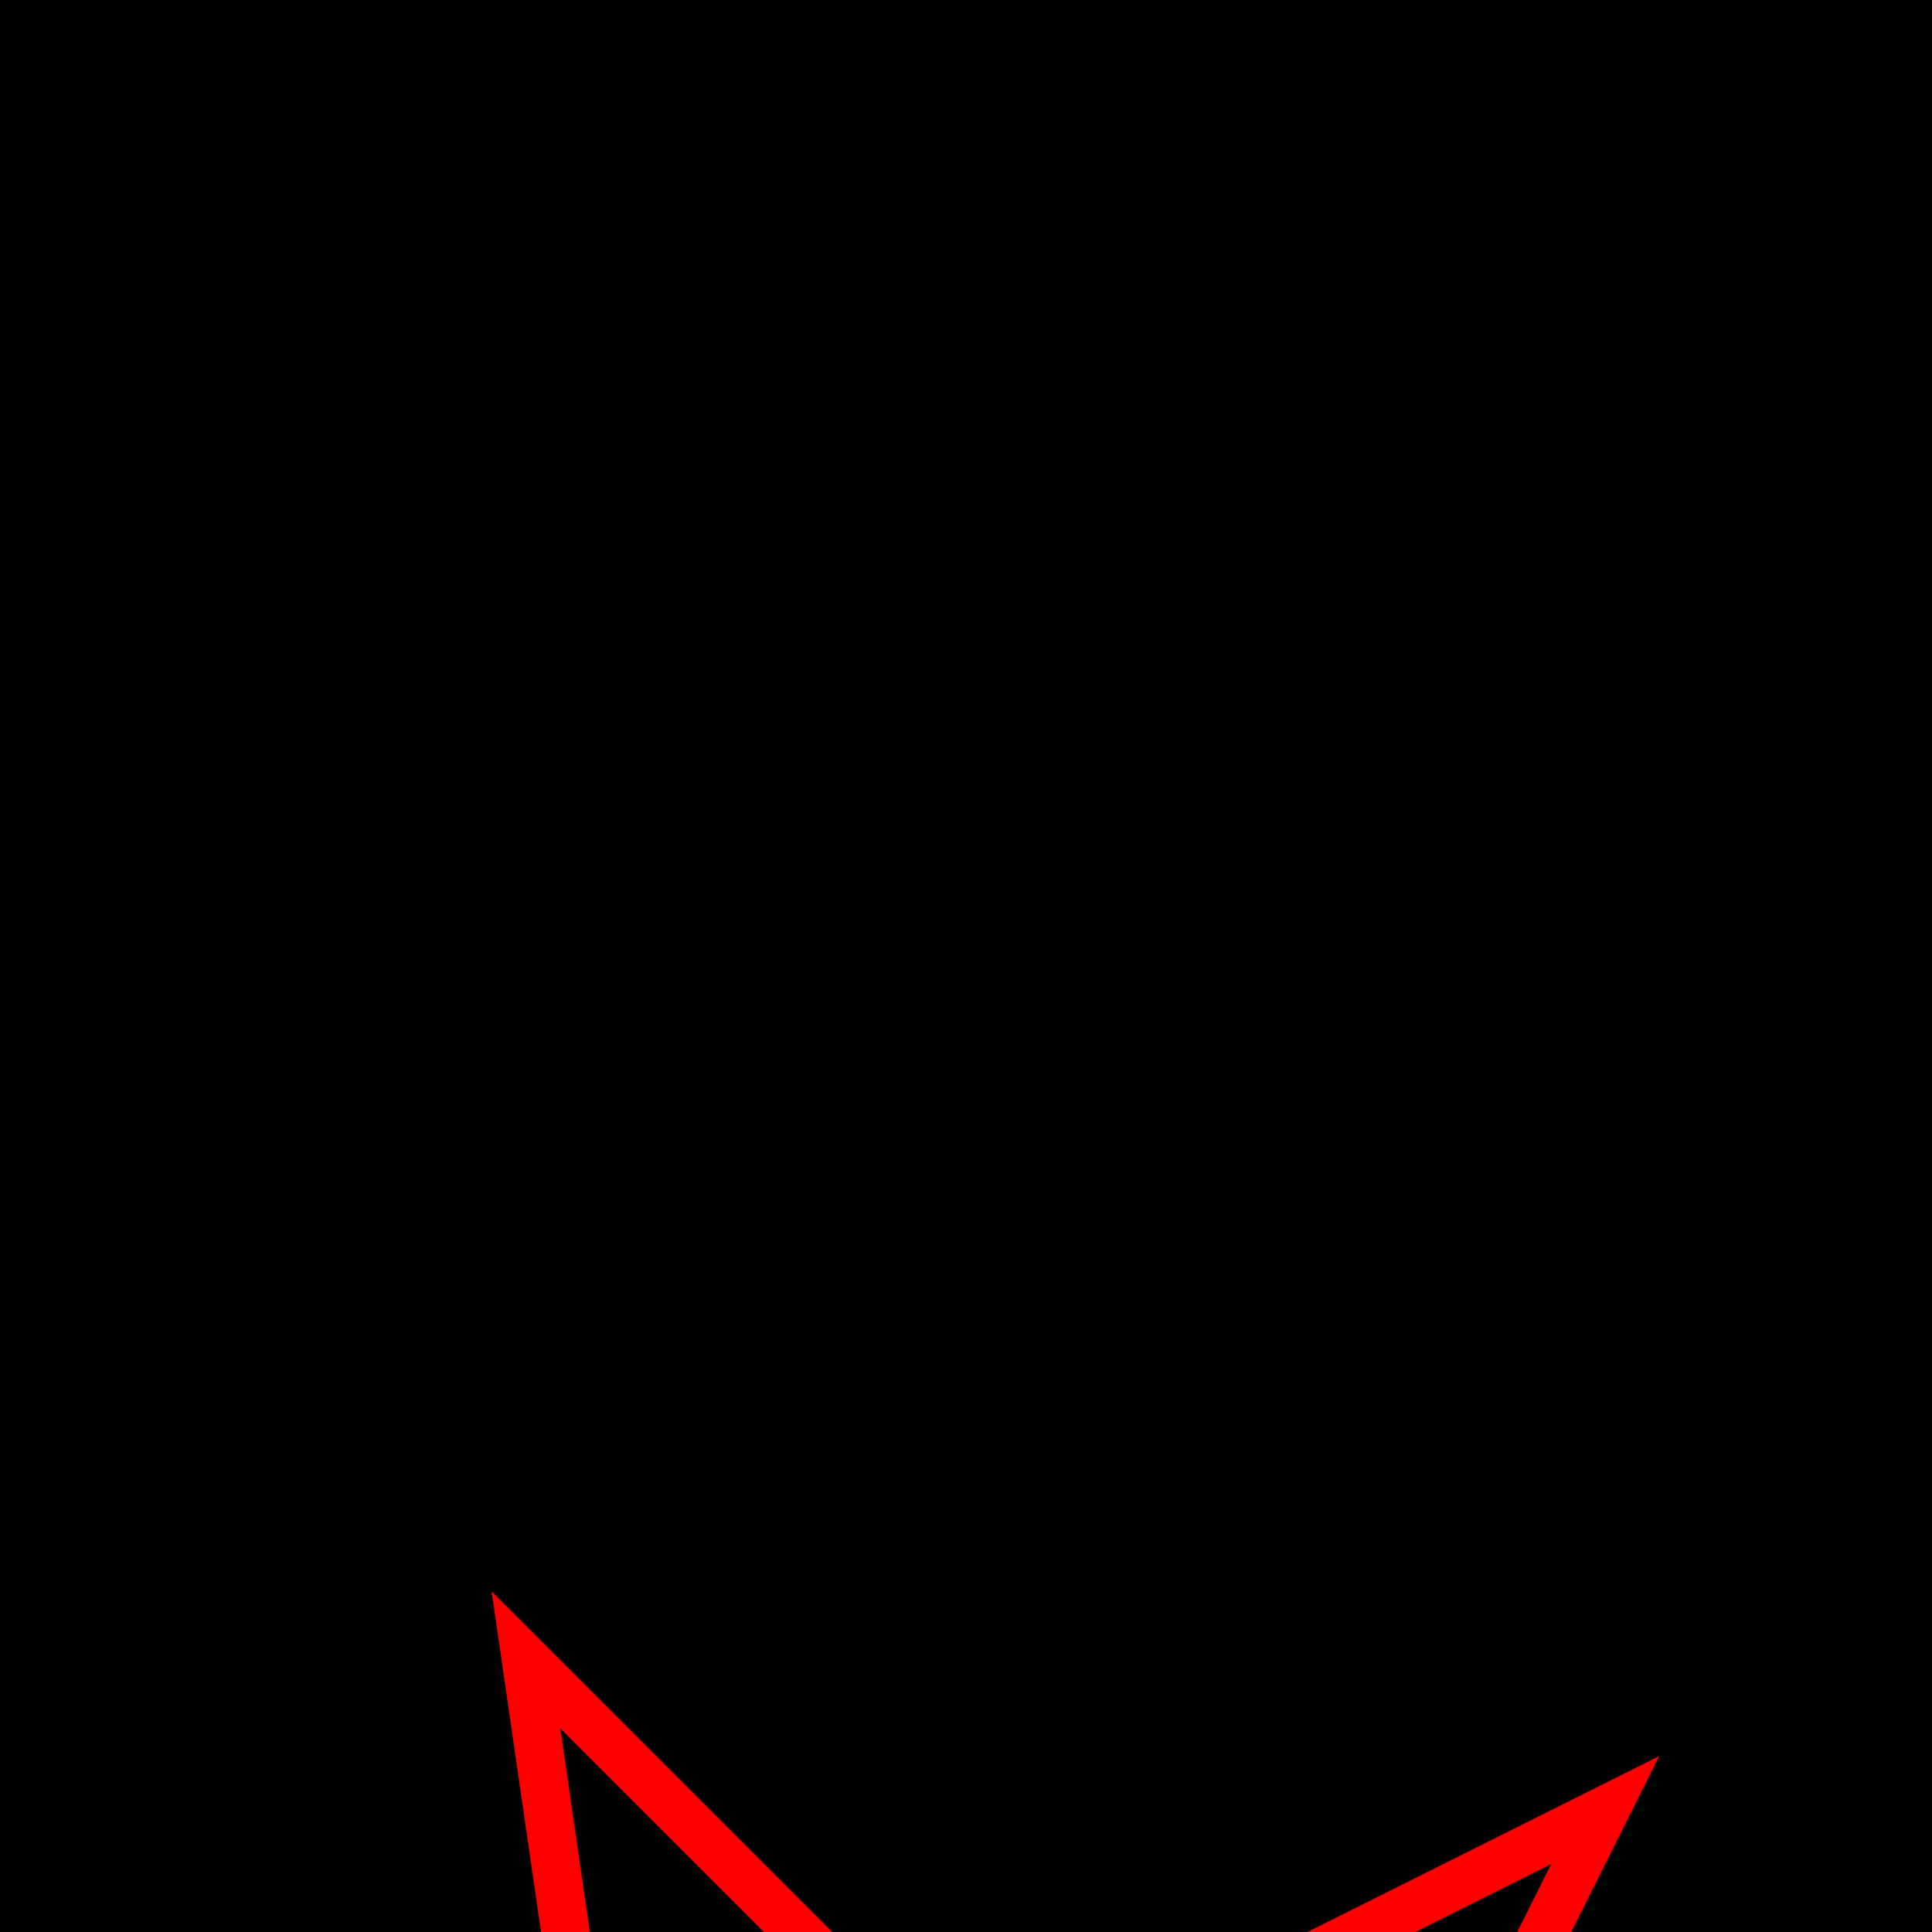
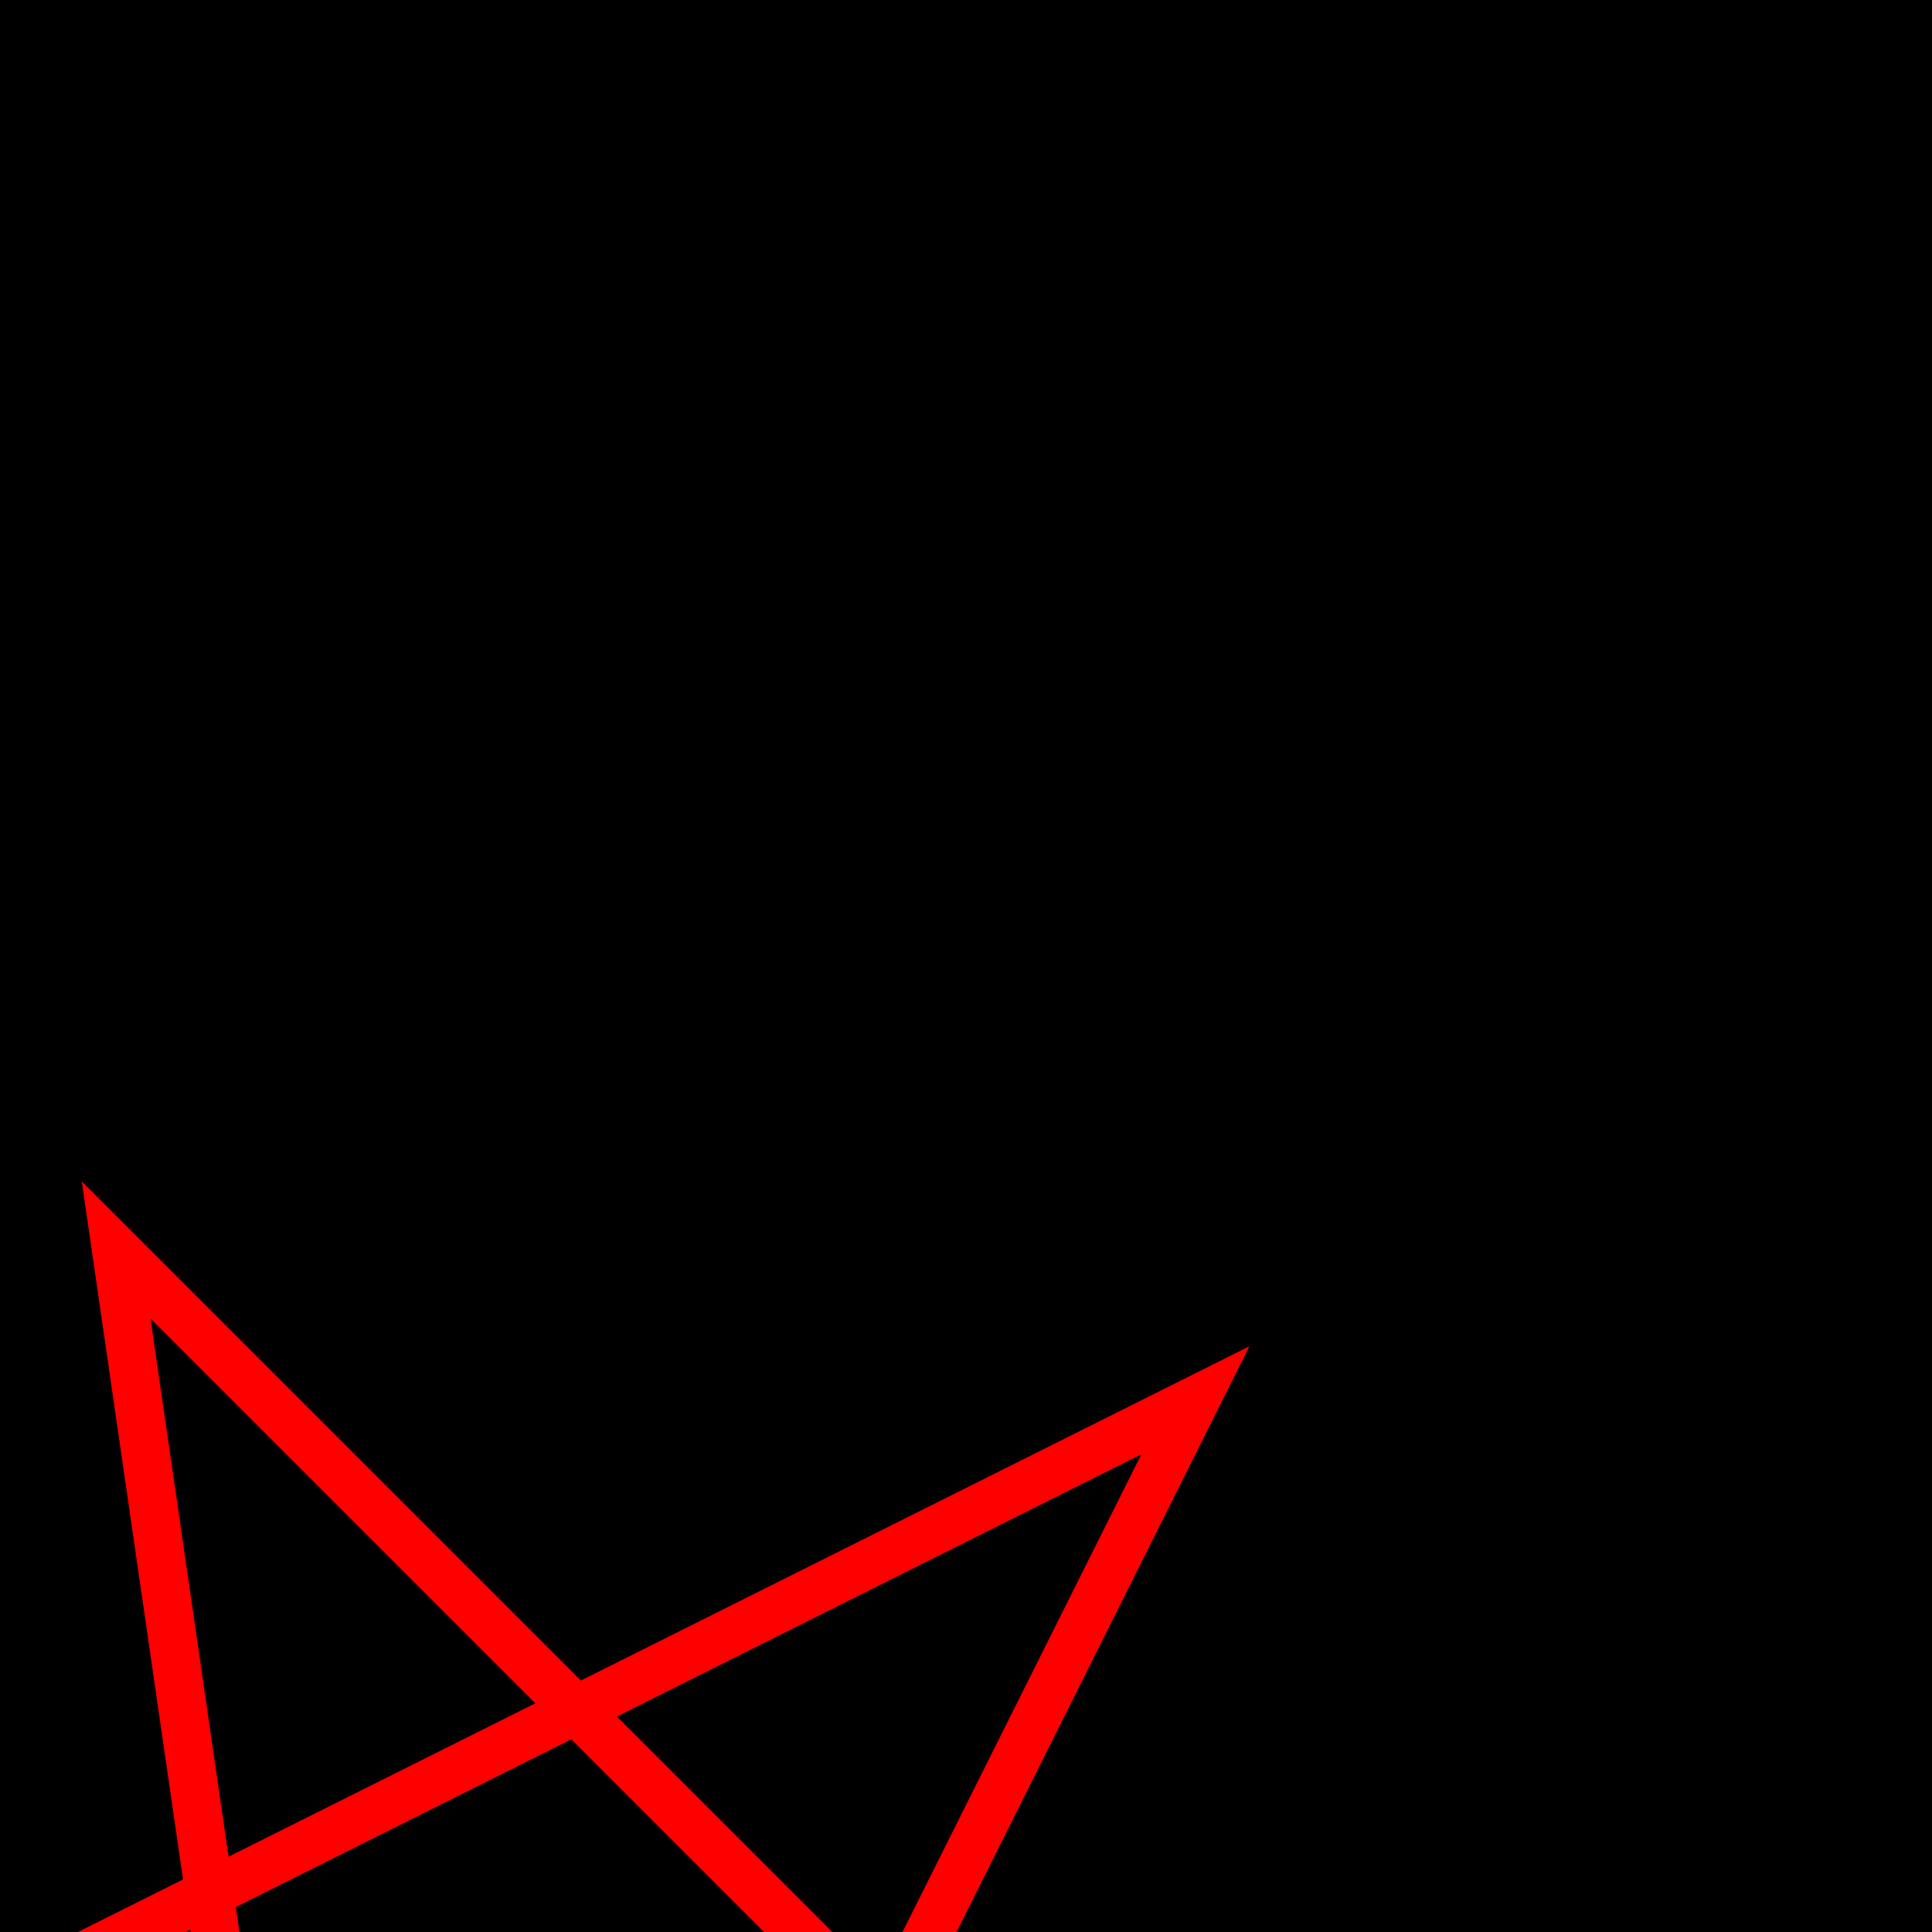
<svg xmlns="http://www.w3.org/2000/svg" width="200" height="200" viewbox="0 0 200 200">
  <rect fill="black" x="0" y="0" width="200" height="200" />
-   <polygon points="100,10 40,190 190,78 10,78 160,190" transform="rotate(45) translate(150,5)" style="fill:black;stroke:red;stroke-width:5;fill-rule:nonzero;" />
+   <polygon points="100,10 40,190 190,78 10,78 160,190" transform="rotate(45) translate(90,5)" style="fill:black;stroke:red;stroke-width:5;fill-rule:nonzero;" />
</svg>
